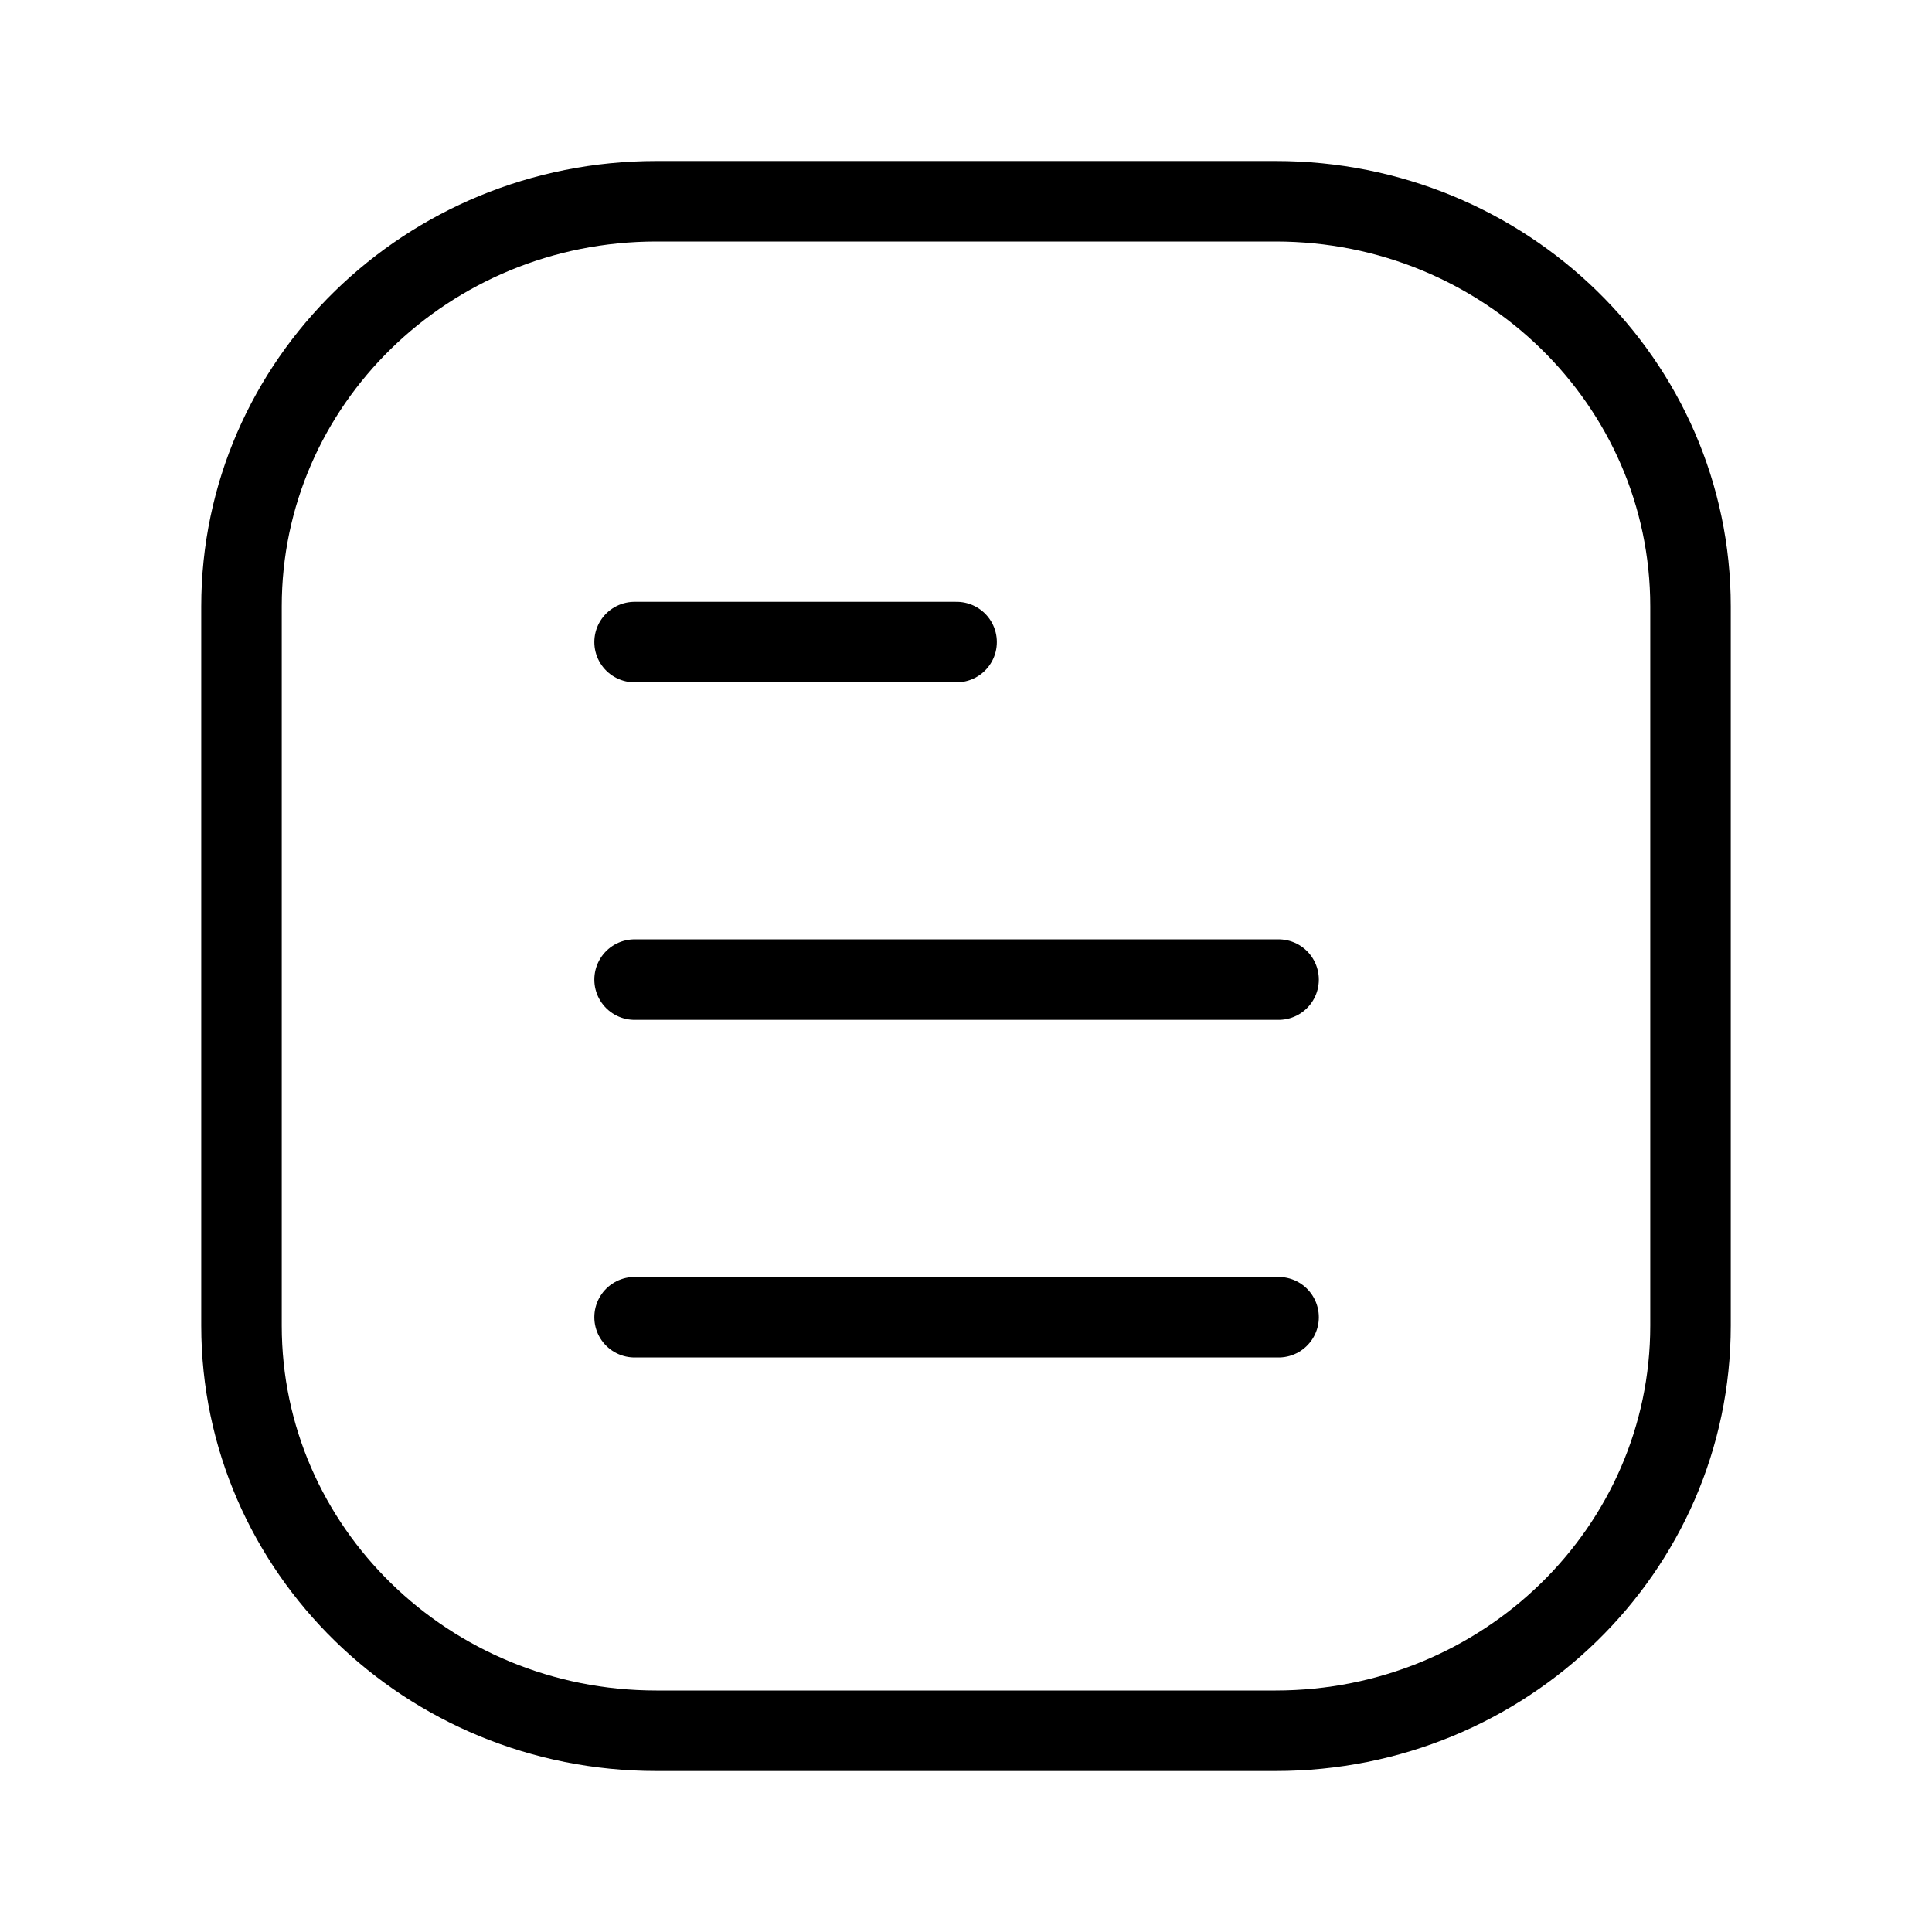
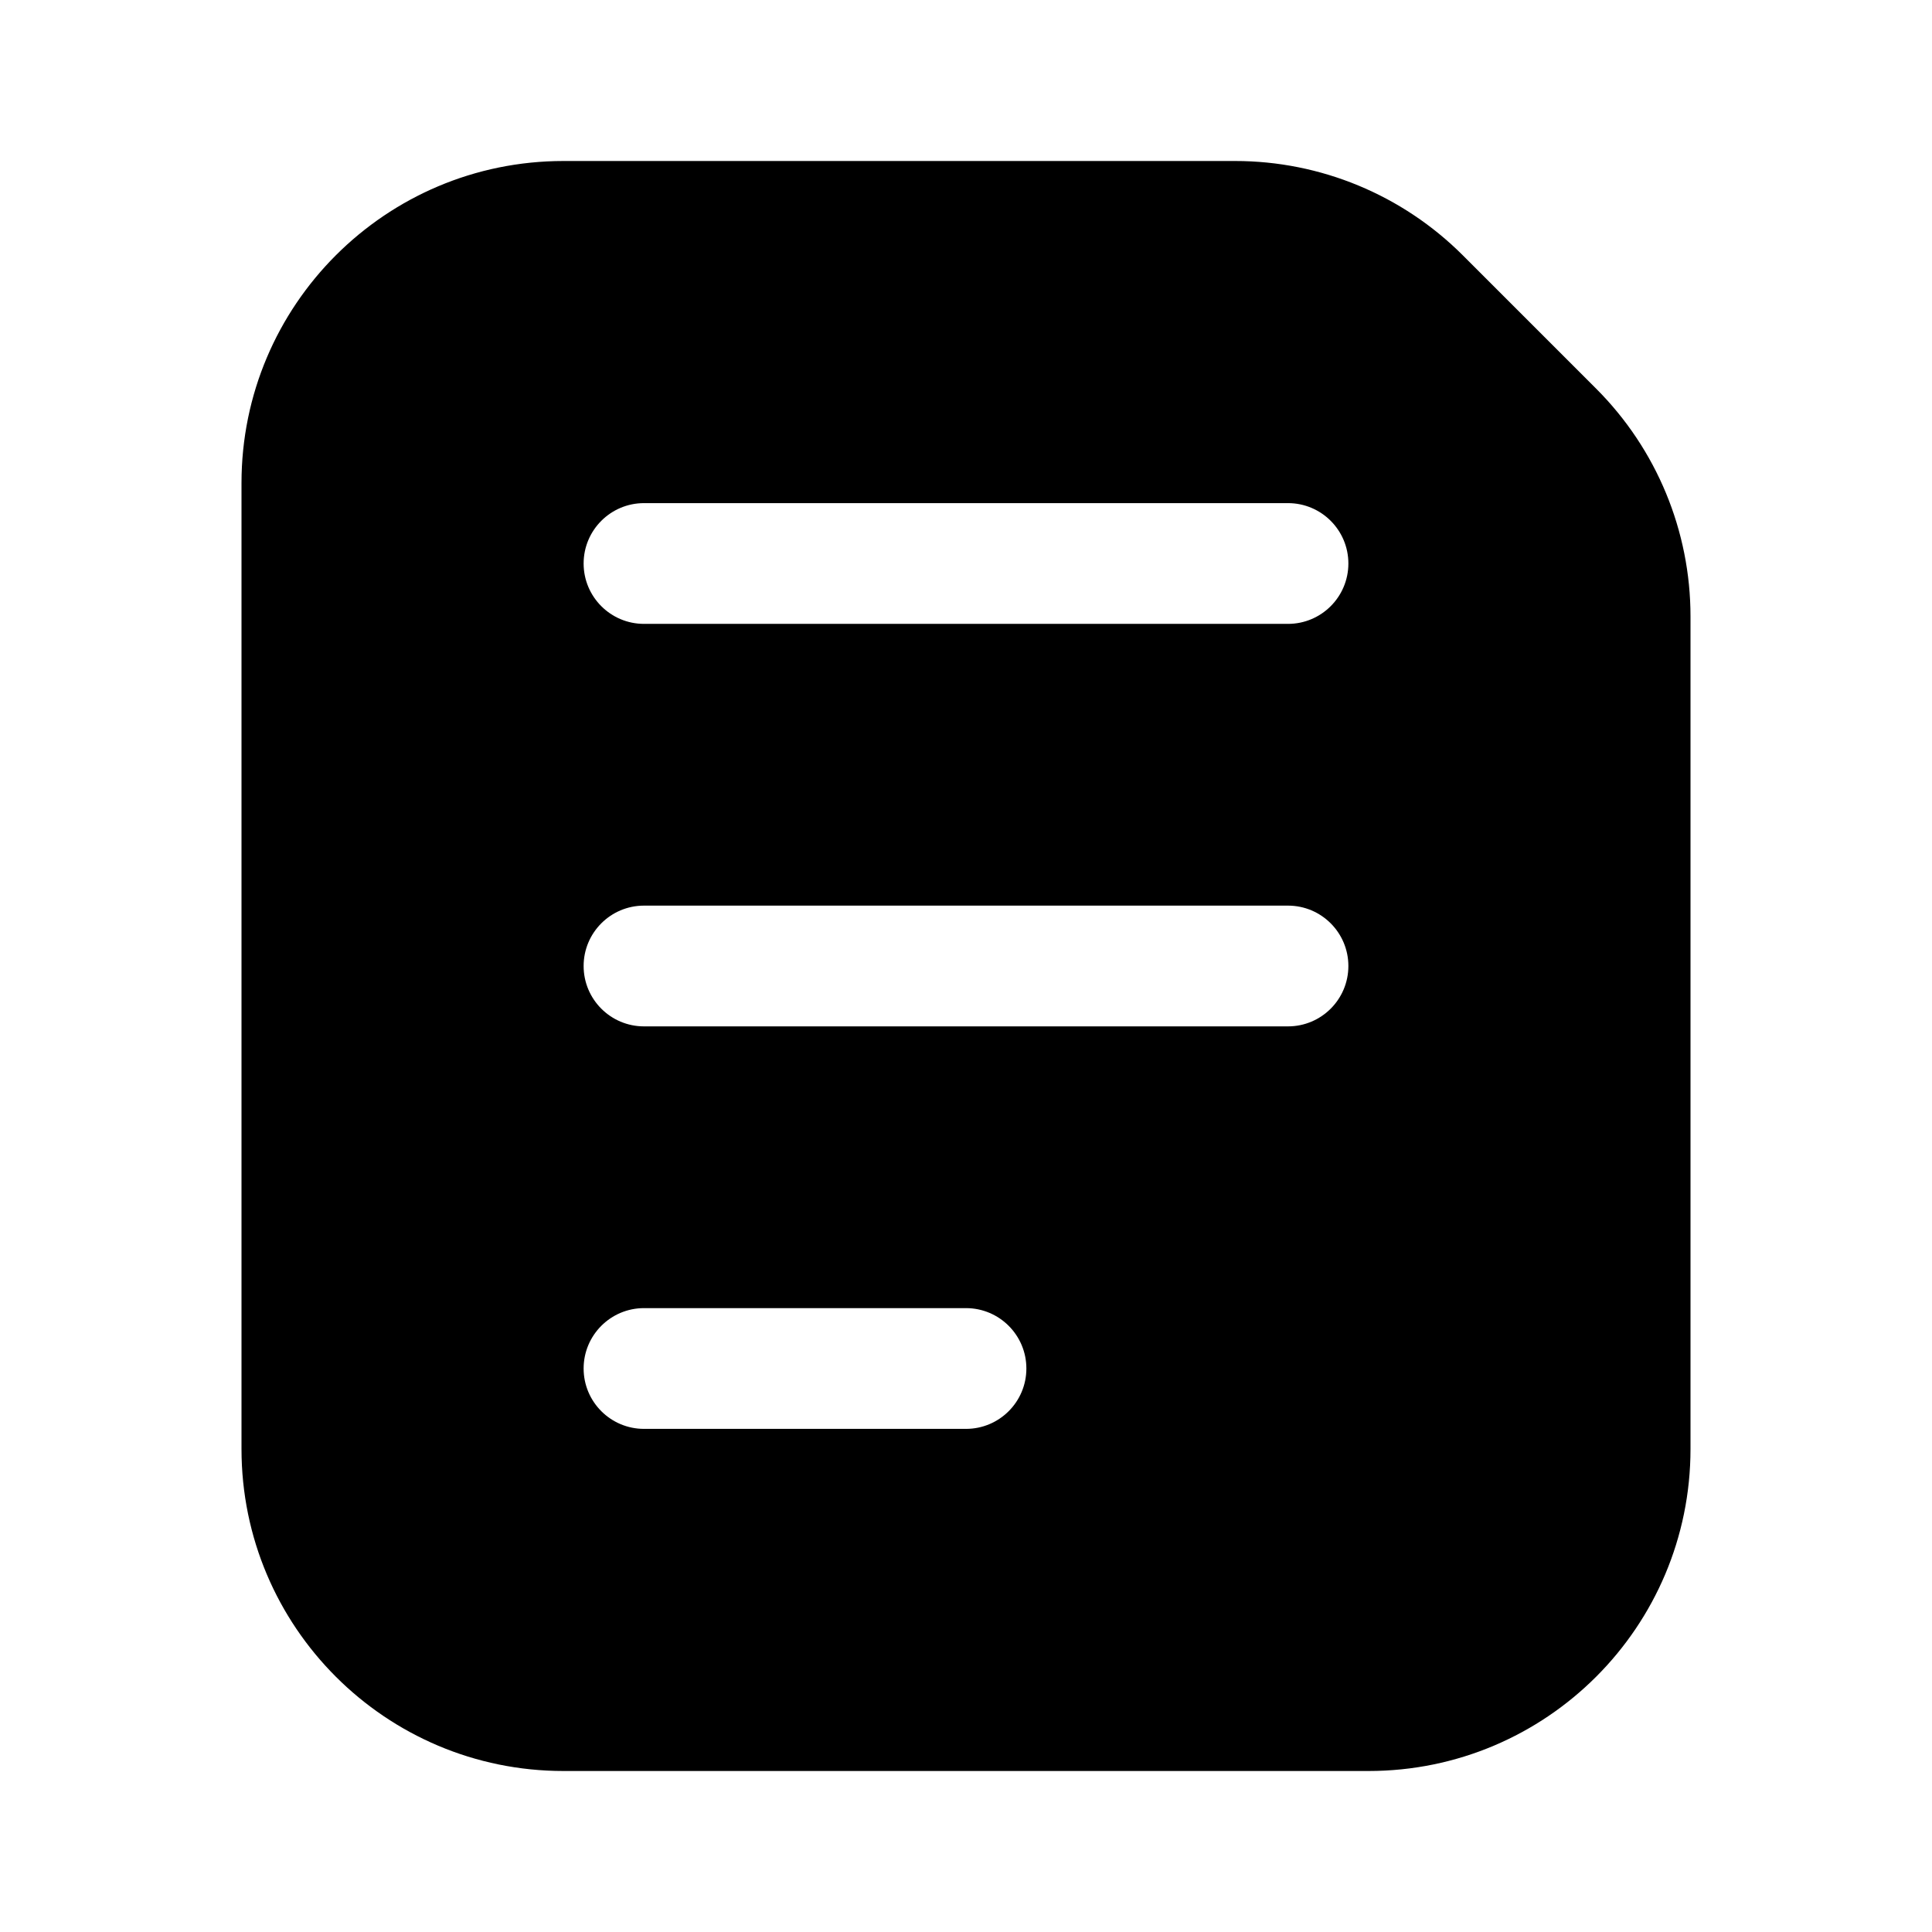
<svg xmlns="http://www.w3.org/2000/svg" width="24" height="24" viewBox="0 0 24 24" fill="none">
-   <path d="M15.847 2.5H8.153C5.307 2.5 3 4.753 3 7.532V16.468C3 19.247 5.307 21.5 8.153 21.5H15.847C18.693 21.5 21 19.247 21 16.468V7.532C21 4.753 18.693 2.5 15.847 2.5Z" stroke="currentColor" stroke-linecap="round" stroke-linejoin="round" />
-   <path d="M7.883 7.976H11.883" stroke="currentColor" stroke-linecap="round" stroke-linejoin="round" />
-   <path d="M7.883 12.169H15.883" stroke="currentColor" stroke-linecap="round" stroke-linejoin="round" />
-   <path d="M7.883 16.363H15.883" stroke="currentColor" stroke-linecap="round" stroke-linejoin="round" />
+   <path fill-rule="evenodd" clip-rule="evenodd" d="M7 2C4.791 2 3 3.791 3 6V18C3 20.209 4.791 22 7 22H17C19.209 22 21 20.209 21 18V7.657C21 6.596 20.579 5.579 19.828 4.828L18.172 3.172C17.421 2.421 16.404 2 15.343 2H7ZM8 6.25C7.586 6.25 7.25 6.586 7.25 7C7.25 7.414 7.586 7.75 8 7.75H16C16.414 7.75 16.75 7.414 16.75 7C16.75 6.586 16.414 6.25 16 6.25H8ZM7.25 12C7.25 11.586 7.586 11.25 8 11.25H16C16.414 11.25 16.75 11.586 16.75 12C16.75 12.414 16.414 12.75 16 12.75H8C7.586 12.75 7.25 12.414 7.25 12ZM8 16.25C7.586 16.25 7.25 16.586 7.25 17C7.25 17.414 7.586 17.75 8 17.75H12C12.414 17.75 12.75 17.414 12.75 17C12.75 16.586 12.414 16.25 12 16.25H8Z" fill="currentColor" />
</svg>
